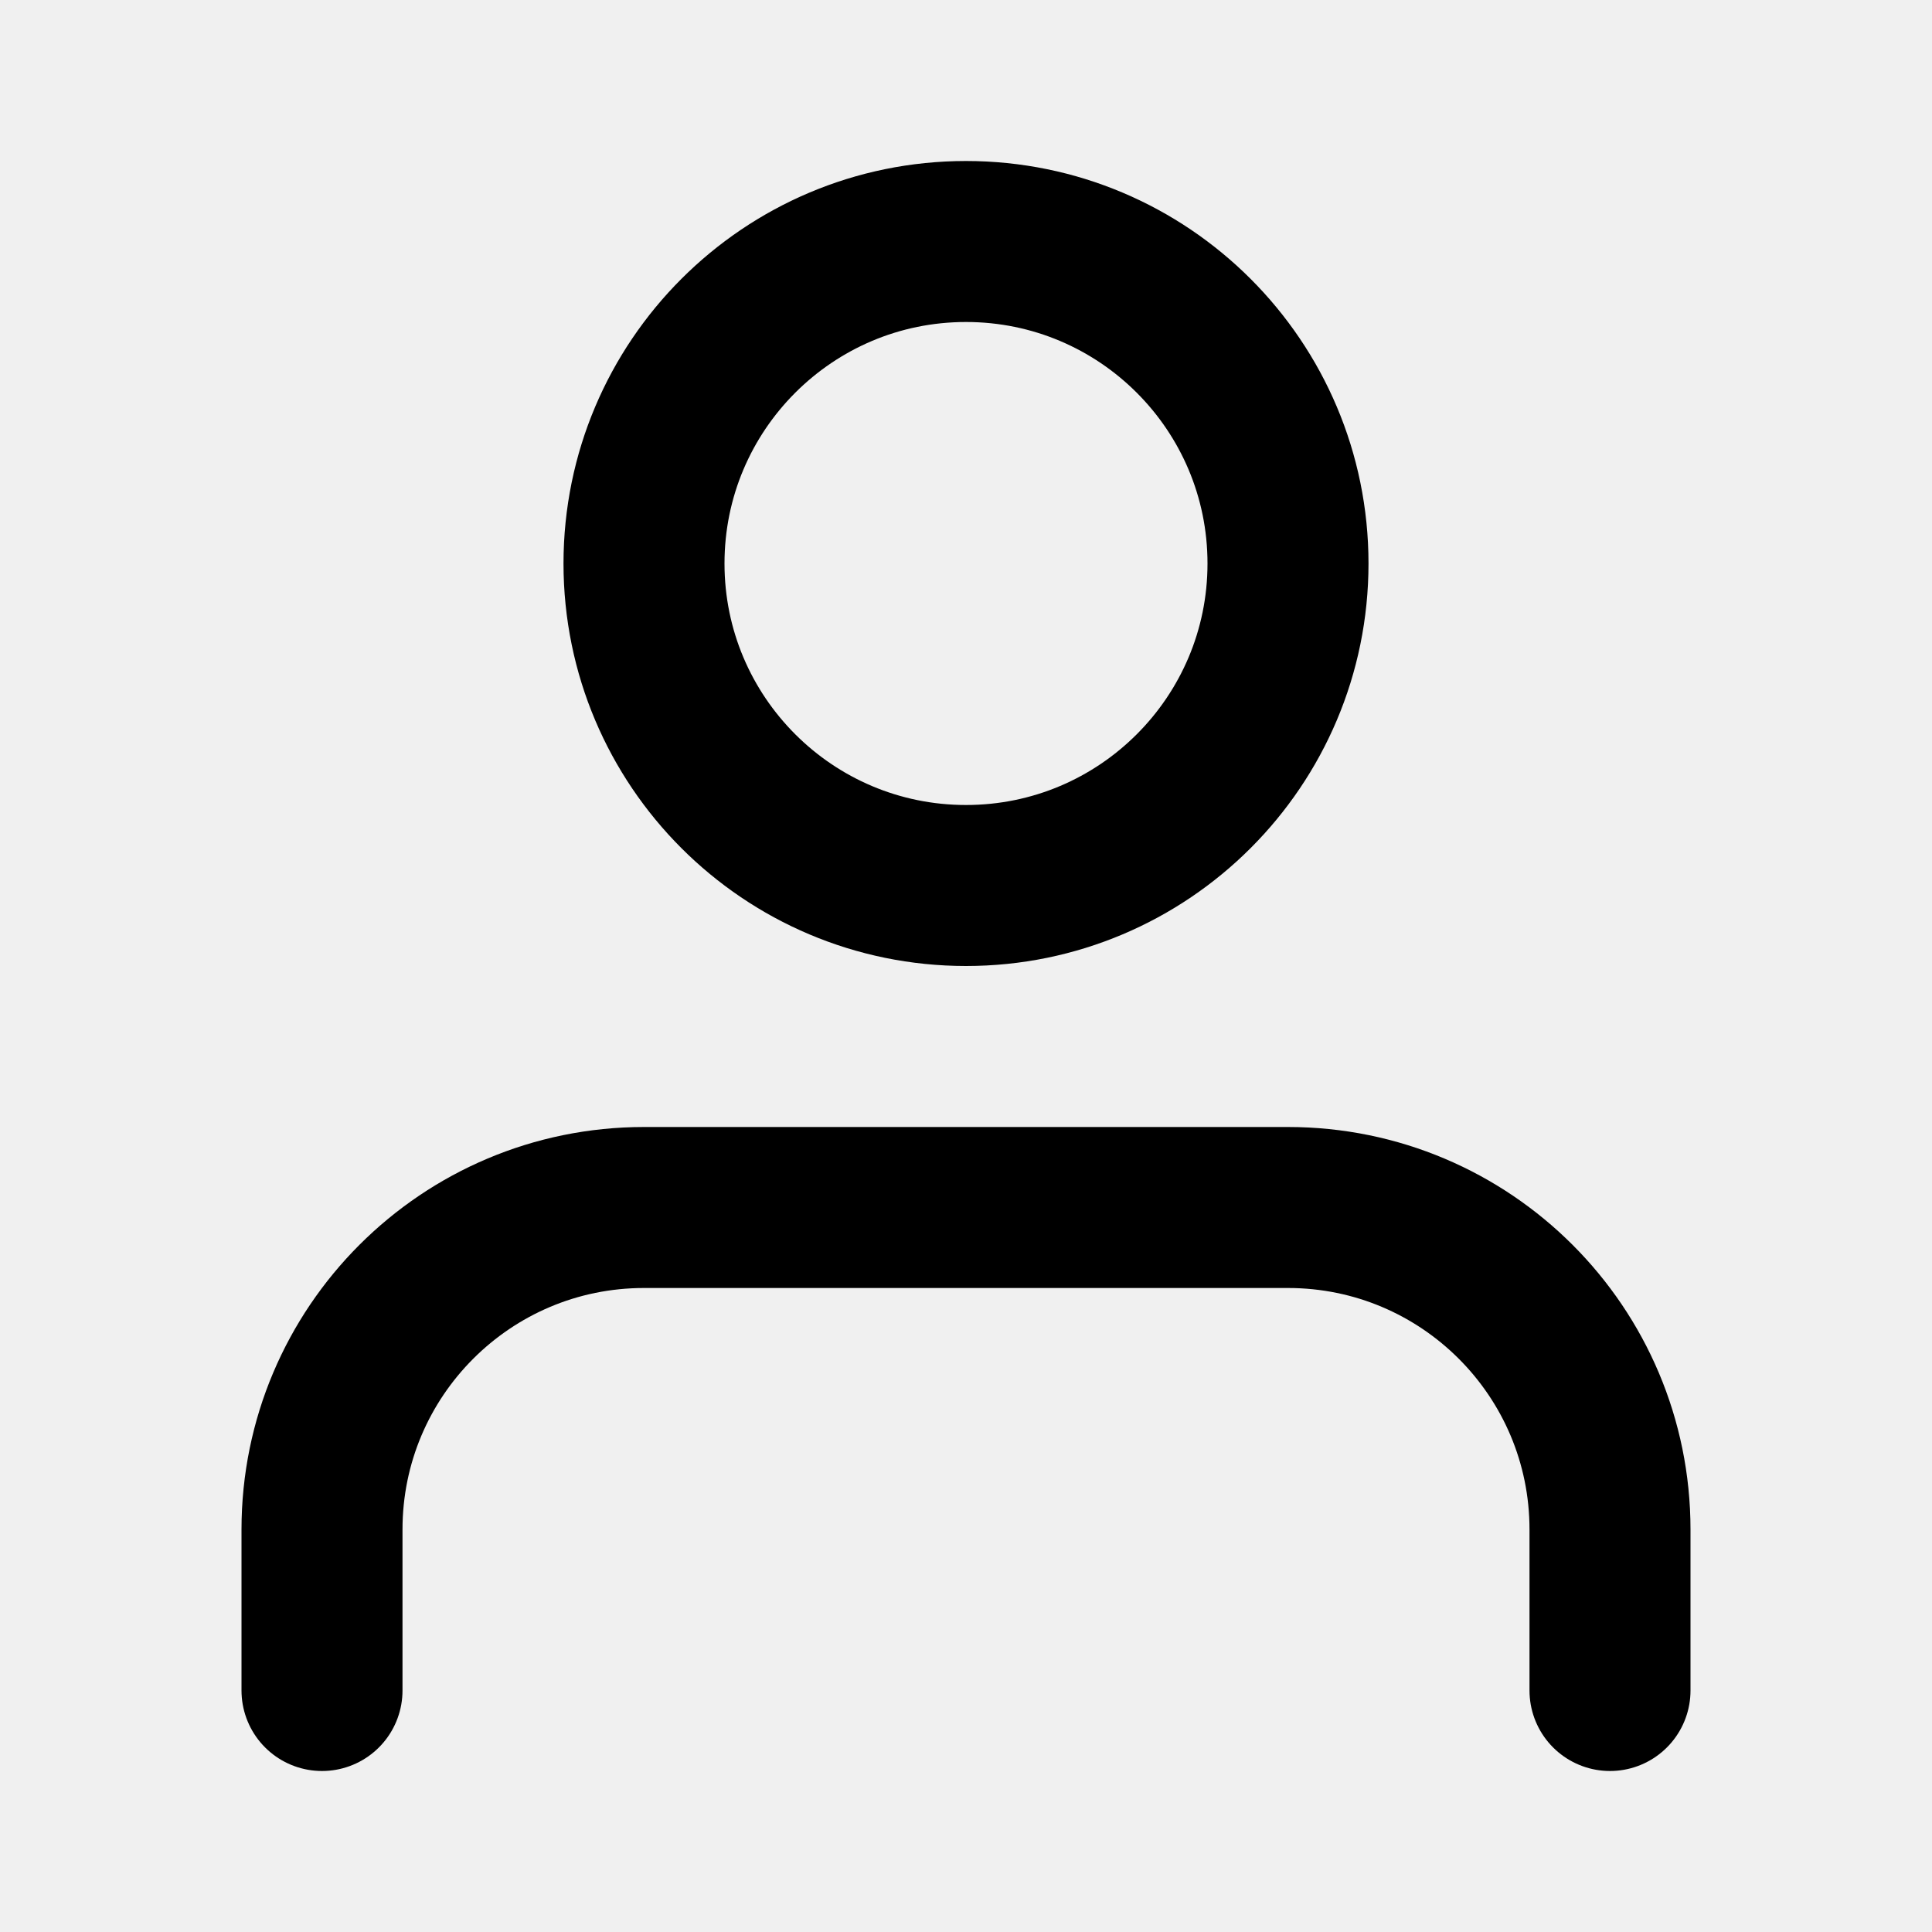
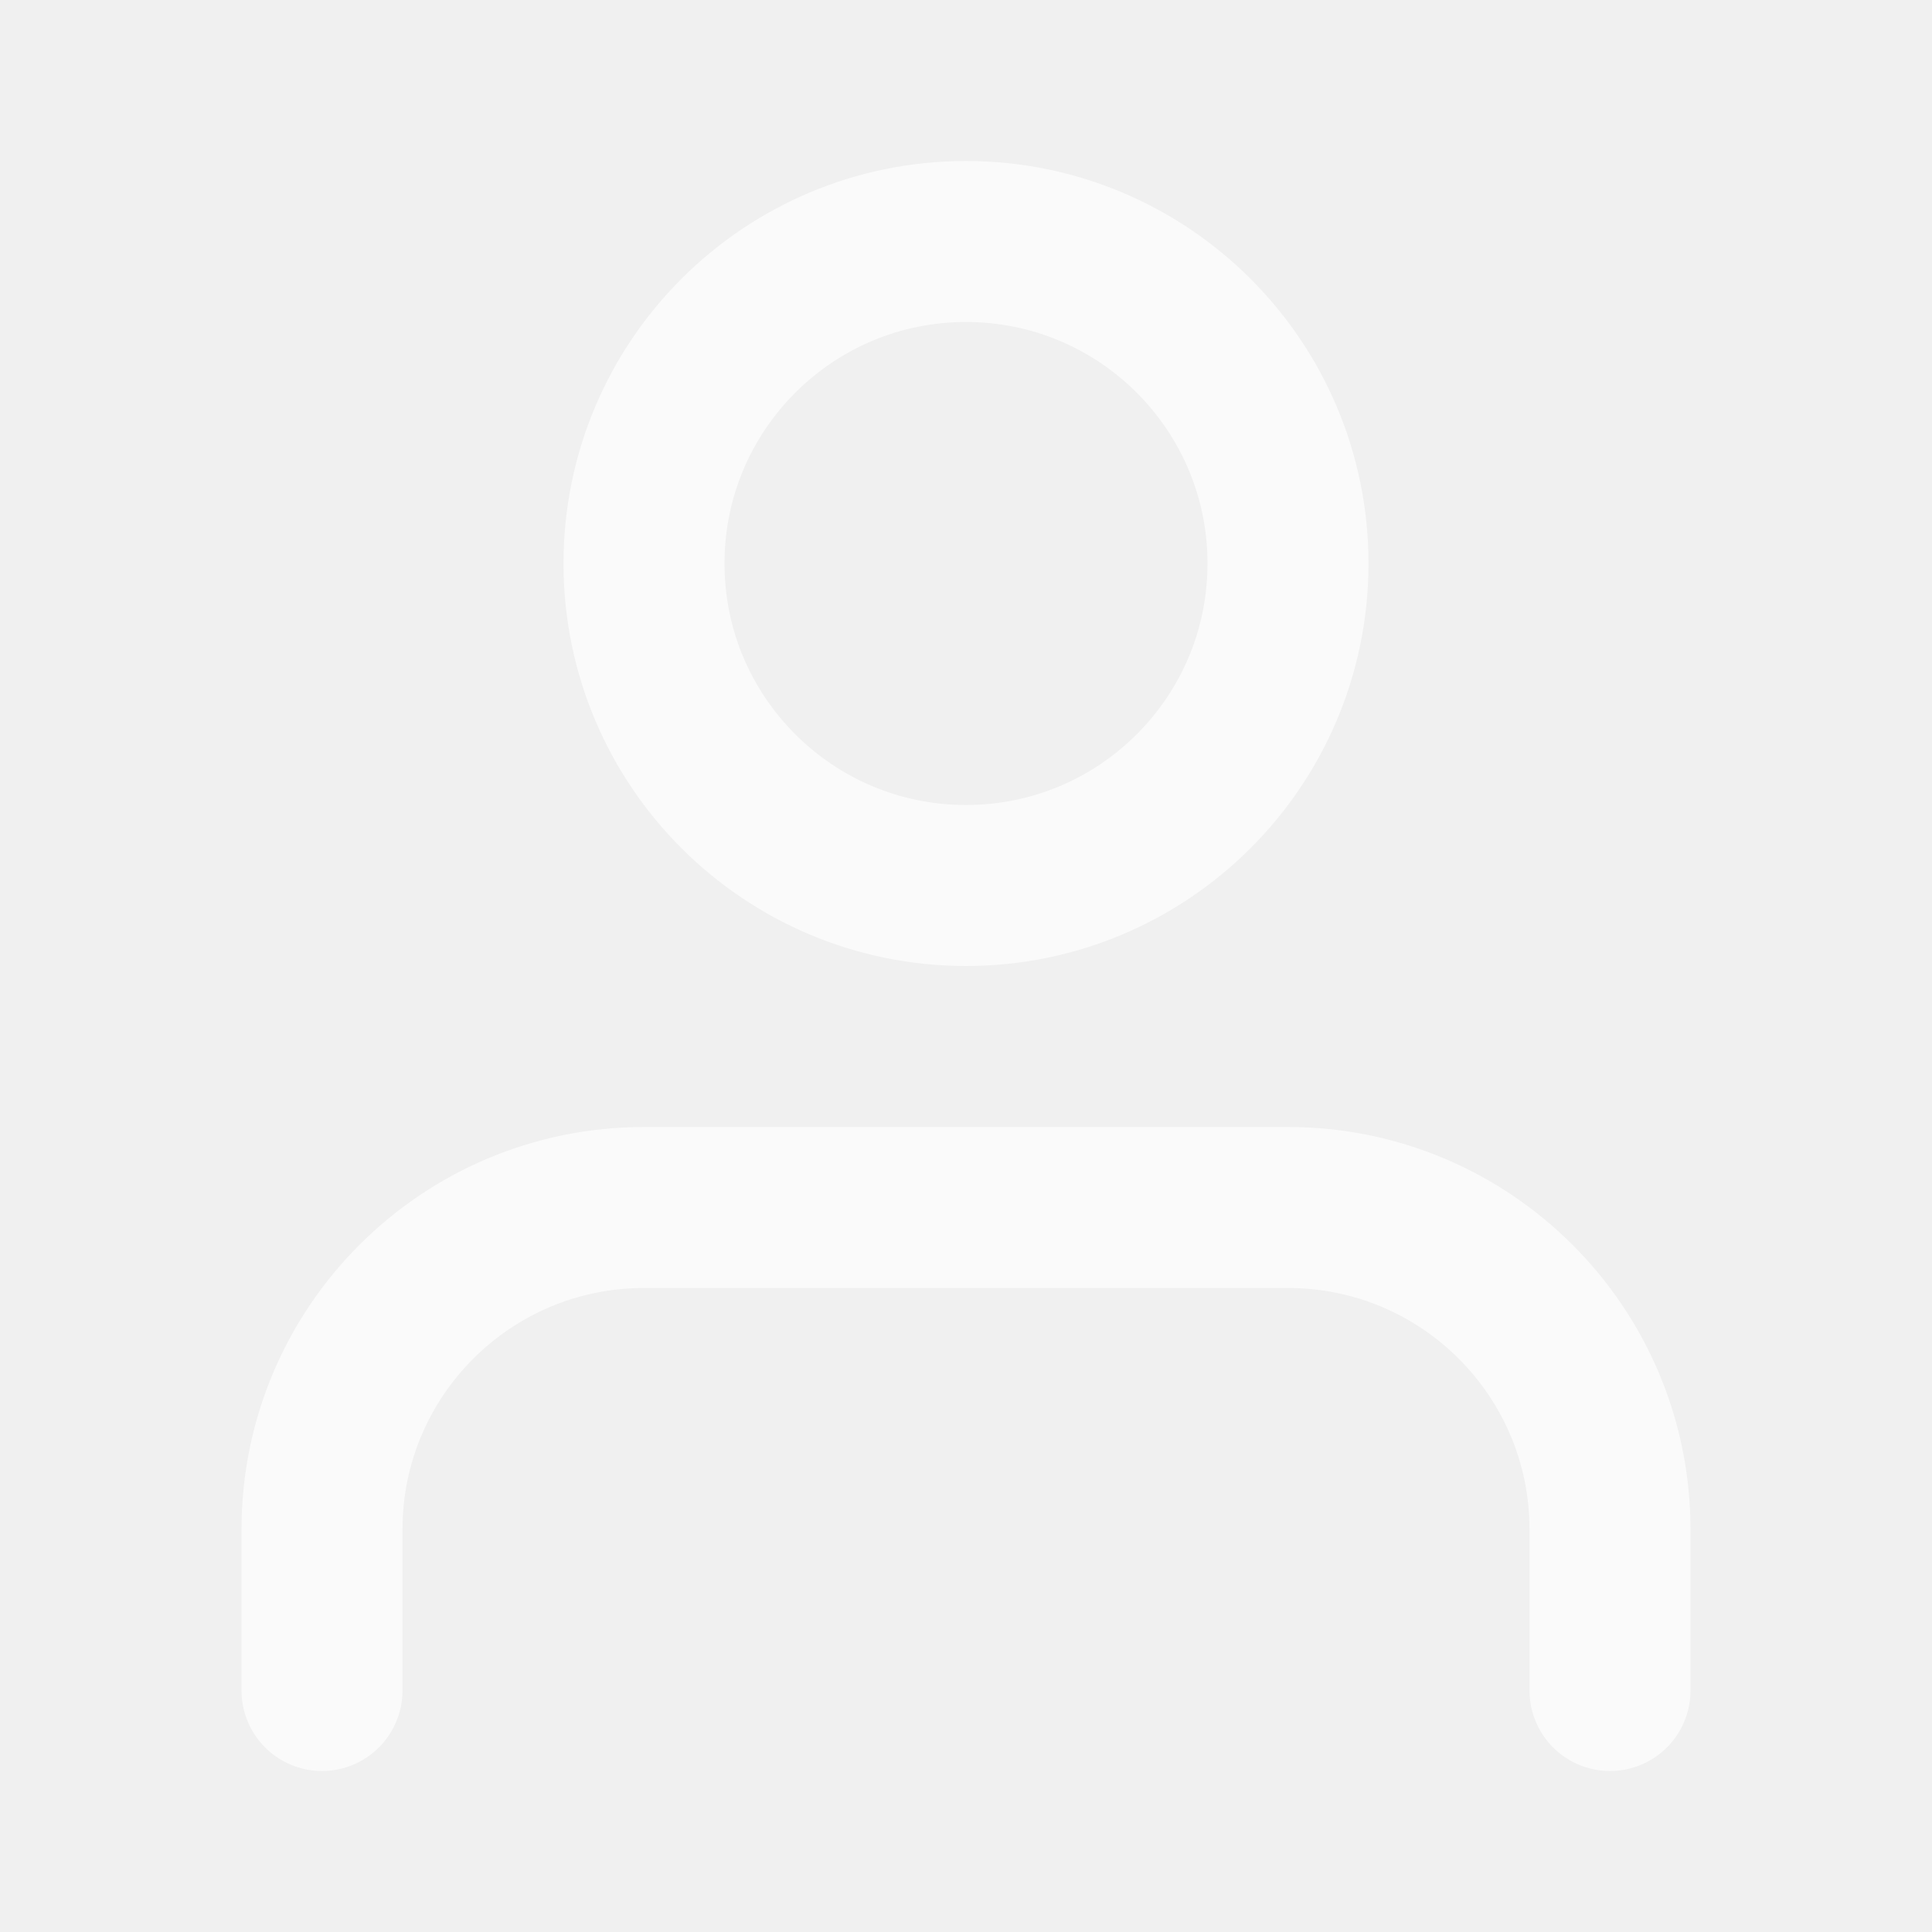
- <svg xmlns="http://www.w3.org/2000/svg" width="24" height="24" viewBox="0 0 24 24" fill="none" stroke="currentColor" stroke-width="2" stroke-linecap="round" stroke-linejoin="round" class="feather feather-user">
+ <svg xmlns="http://www.w3.org/2000/svg" width="24" height="24" viewBox="0 0 24 24" fill="none" stroke="#fff" opacity="0.66" stroke-width="2" stroke-linecap="round" stroke-linejoin="round" class="feather feather-user">
  <path d="M20 21v-2a4 4 0 0 0-4-4H8a4 4 0 0 0-4 4v2" />
  <circle cx="12" cy="7" r="4" />
</svg>
